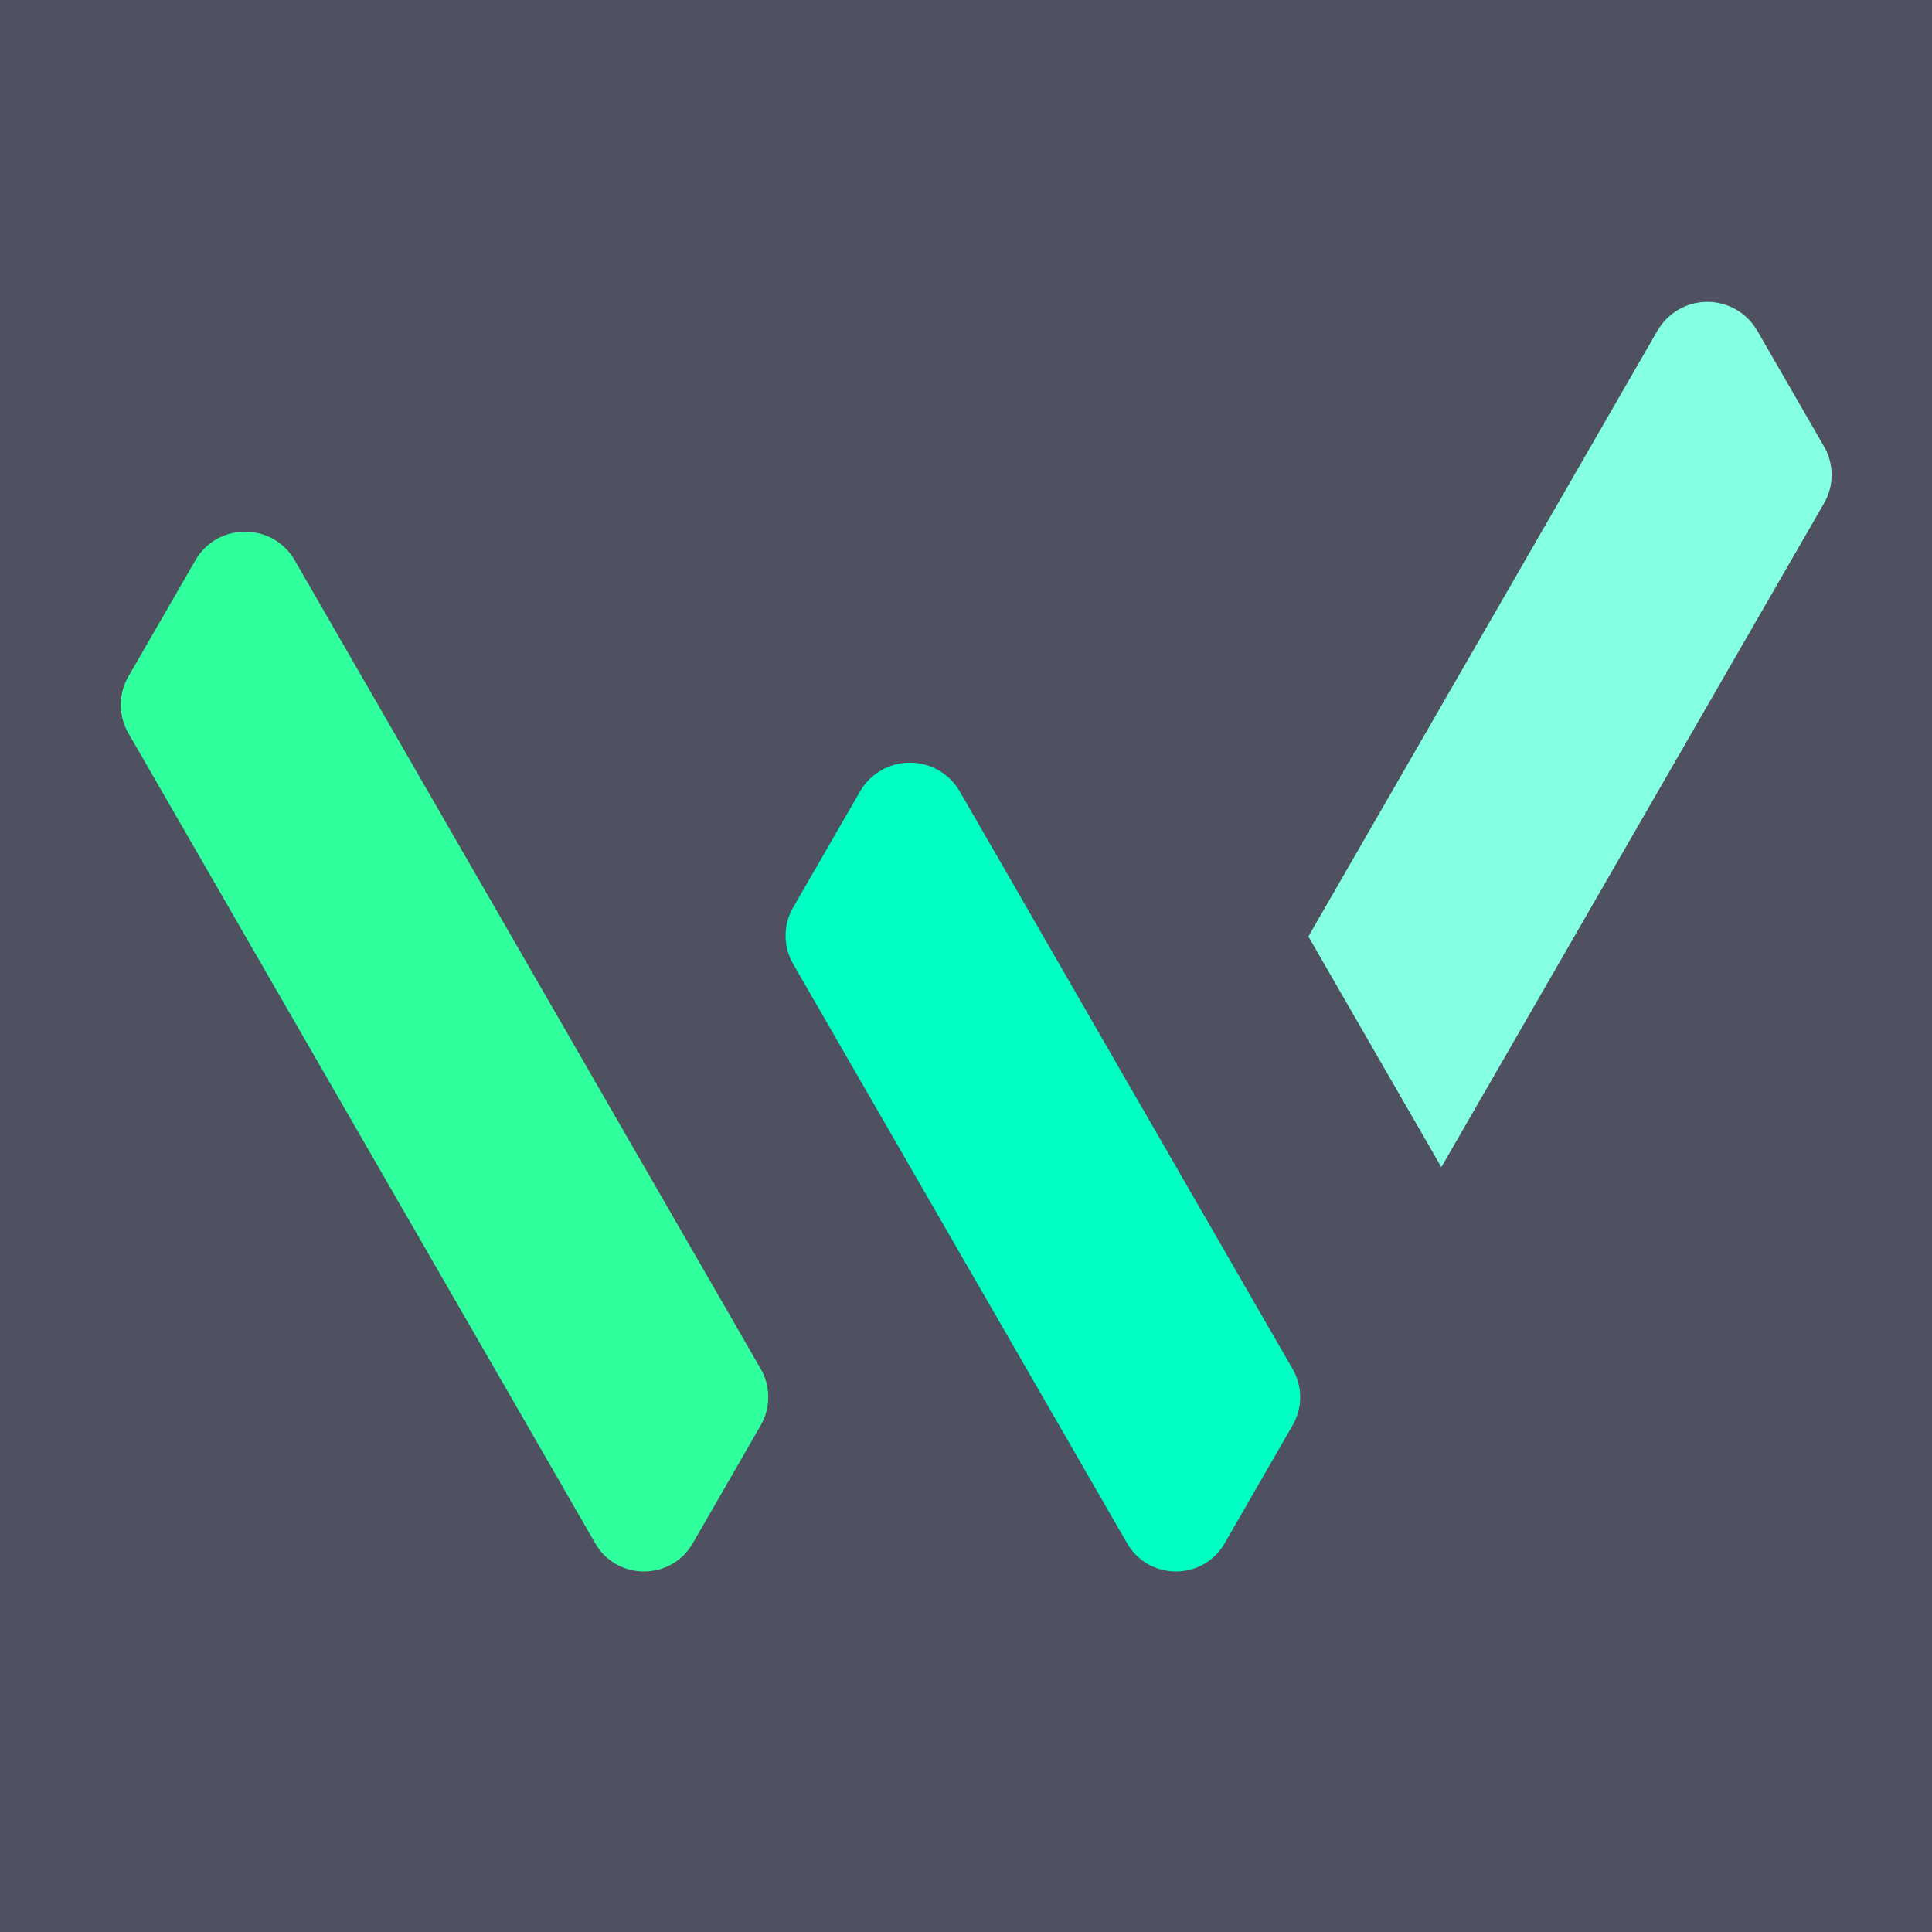
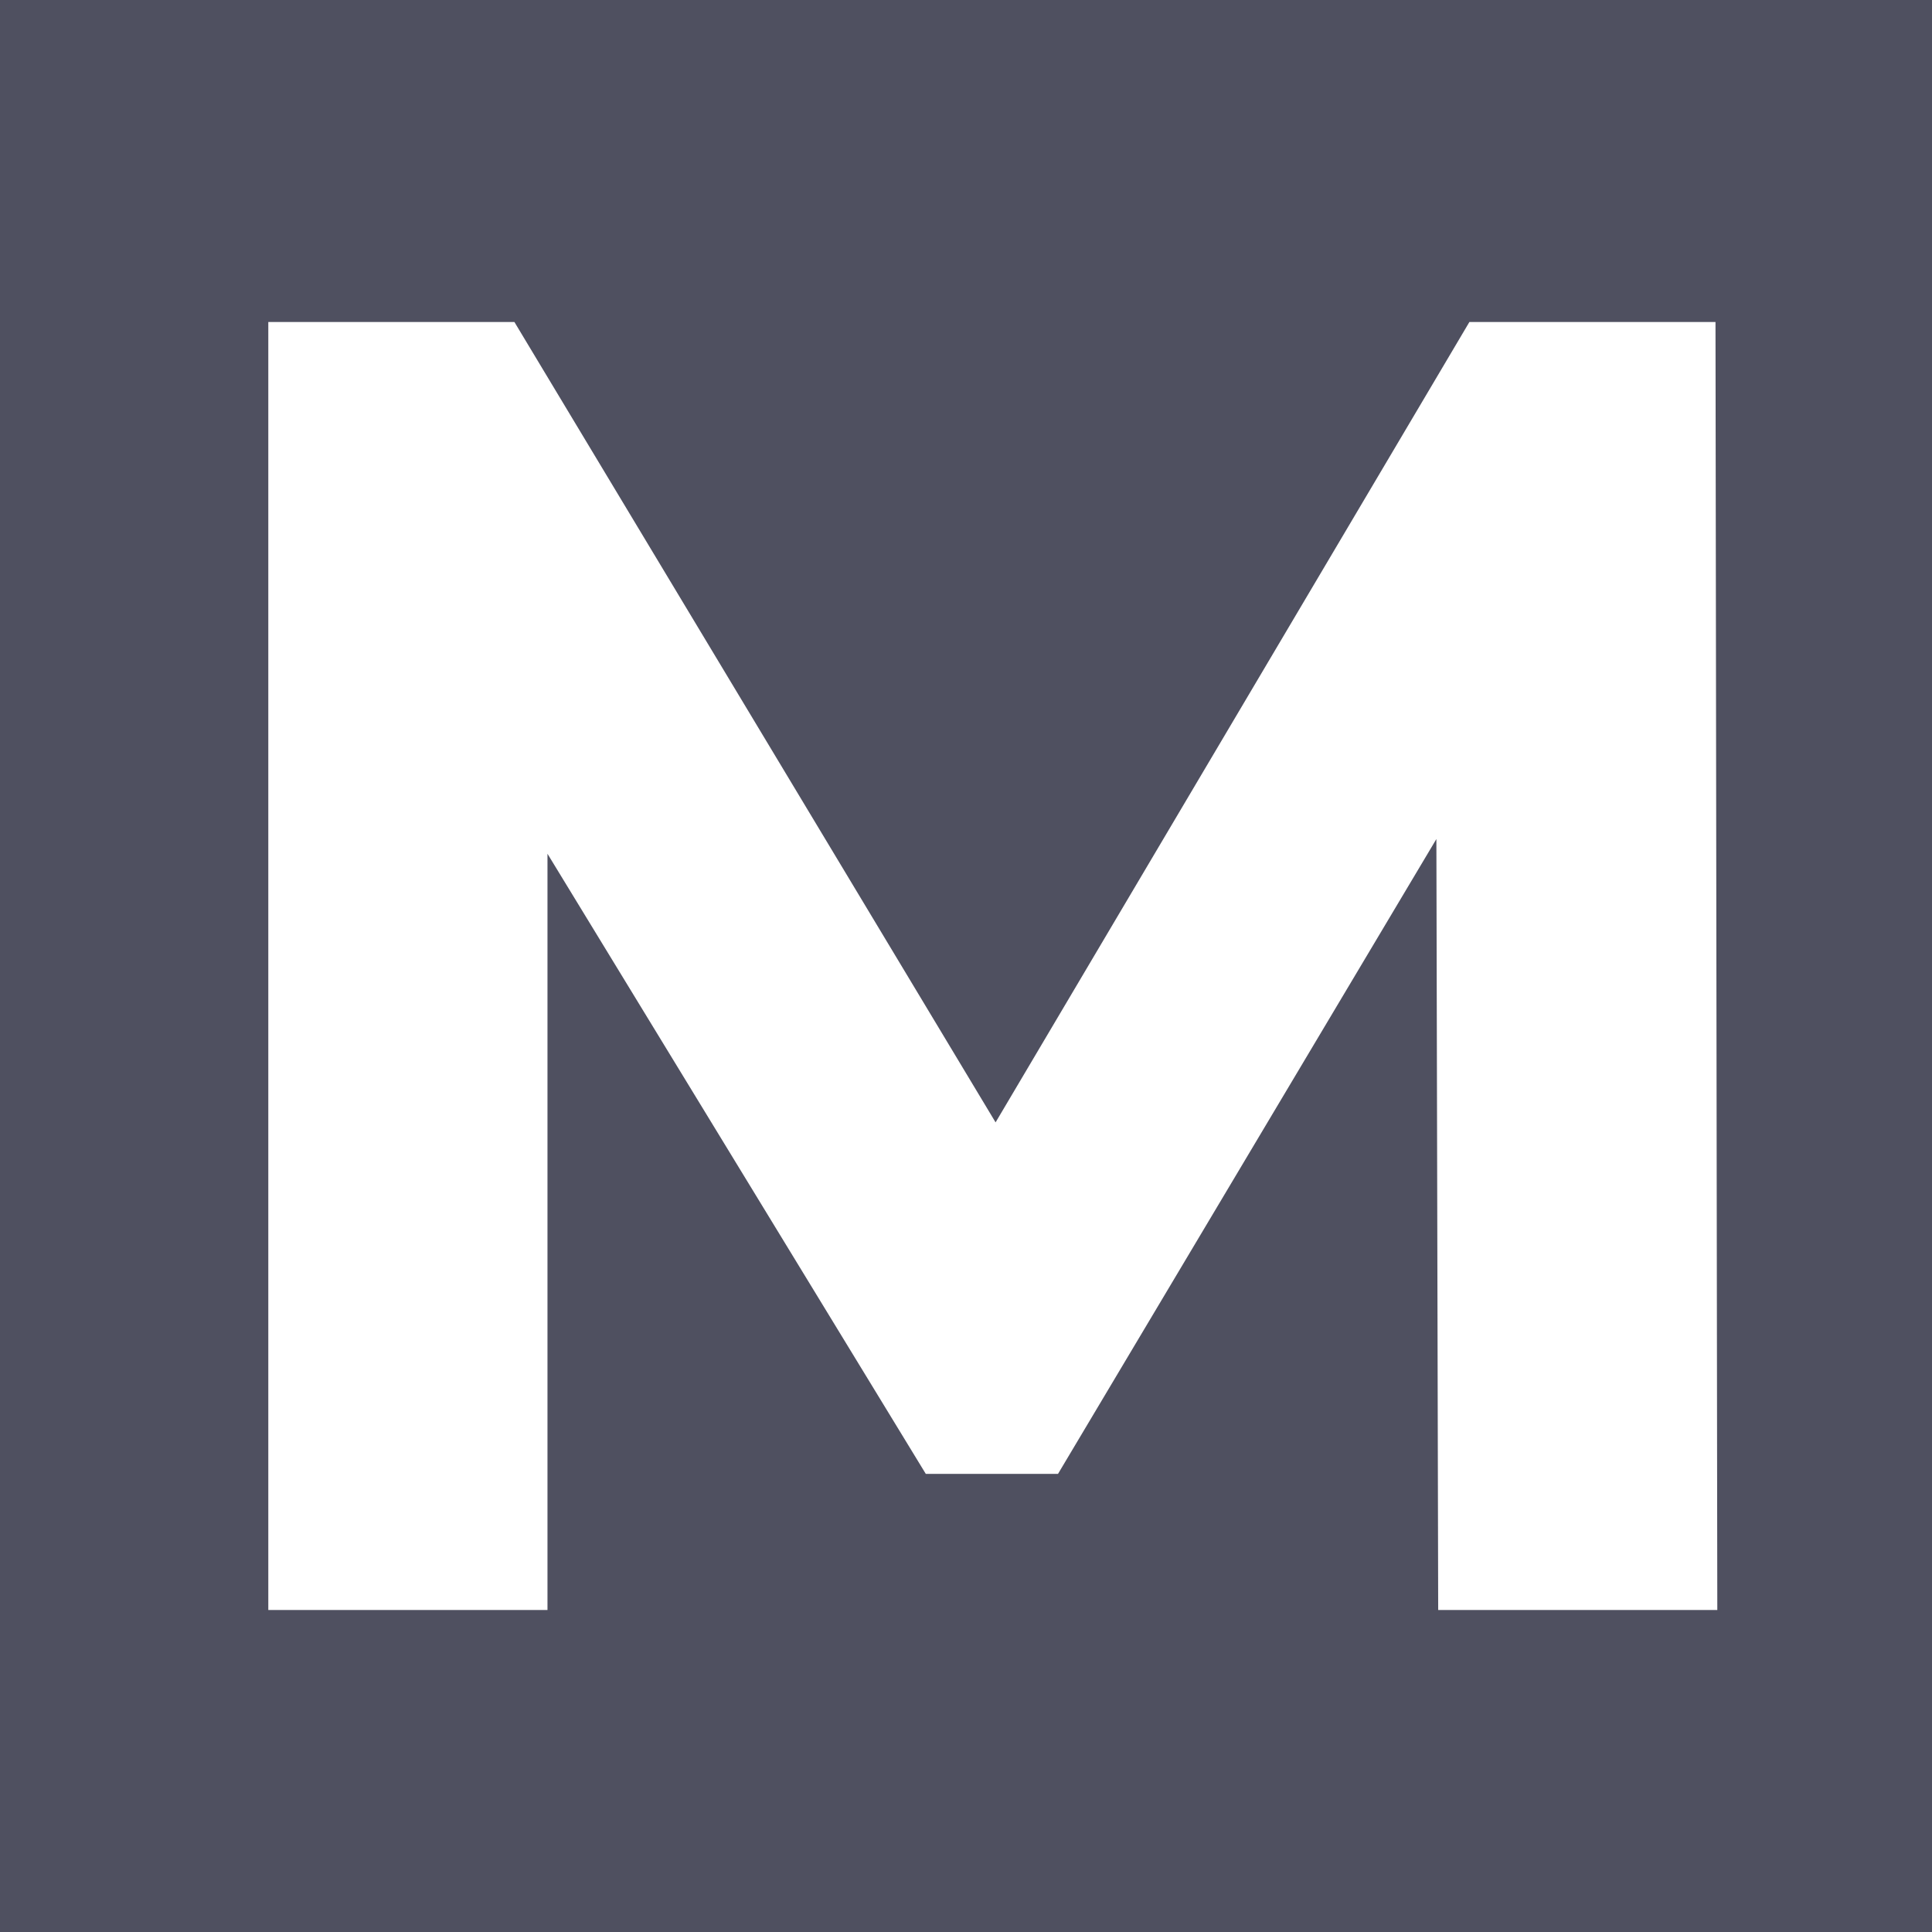
<svg xmlns="http://www.w3.org/2000/svg" width="32" height="32" viewBox="0 0 32 32" fill="none">
  <path d="M32 0H0V32H32V0Z" fill="#4F5060" />
-   <path fill-rule="evenodd" clip-rule="evenodd" d="M9.859 25.562C10.217 26.184 11.115 26.184 11.474 25.562L12.594 23.619C12.68 23.474 12.725 23.309 12.725 23.141C12.725 22.973 12.68 22.808 12.594 22.663L4.885 9.286C4.803 9.139 4.683 9.018 4.537 8.934C4.392 8.849 4.226 8.806 4.059 8.809C3.891 8.806 3.726 8.849 3.58 8.934C3.435 9.018 3.315 9.139 3.233 9.286L2.131 11.197C2.045 11.341 2 11.507 2 11.675C2 11.843 2.045 12.008 2.131 12.152L9.859 25.562Z" fill="#30FF9E" />
-   <path fill-rule="evenodd" clip-rule="evenodd" d="M18.669 25.562C19.028 26.184 19.926 26.184 20.284 25.562L21.403 23.619C21.489 23.475 21.535 23.31 21.535 23.142C21.535 22.974 21.489 22.808 21.403 22.663L15.897 13.109C15.813 12.964 15.693 12.843 15.548 12.76C15.403 12.676 15.238 12.632 15.071 12.632C14.903 12.632 14.739 12.676 14.594 12.76C14.449 12.844 14.328 12.964 14.245 13.109L13.143 15.02C13.057 15.165 13.012 15.329 13.012 15.498C13.012 15.667 13.057 15.832 13.143 15.977L18.669 25.562Z" fill="#00FFC2" />
-   <path fill-rule="evenodd" clip-rule="evenodd" d="M21.671 15.511L23.873 19.332L30.207 8.344C30.293 8.2 30.338 8.035 30.338 7.866C30.338 7.697 30.293 7.532 30.207 7.388L29.106 5.478C29.021 5.332 28.901 5.212 28.756 5.128C28.611 5.044 28.446 5 28.279 5C28.111 5 27.947 5.044 27.802 5.128C27.657 5.212 27.537 5.332 27.452 5.478L21.671 15.511Z" fill="#85FFE2" />
+   <path d="M28.444 26.667L28.414 5.333H24.338L16.49 18.59L8.52 5.333H4.444V26.667H9.068V14.141L15.334 24.412H17.524L23.791 13.897L23.821 26.667H28.444Z" fill="white" />
</svg>
